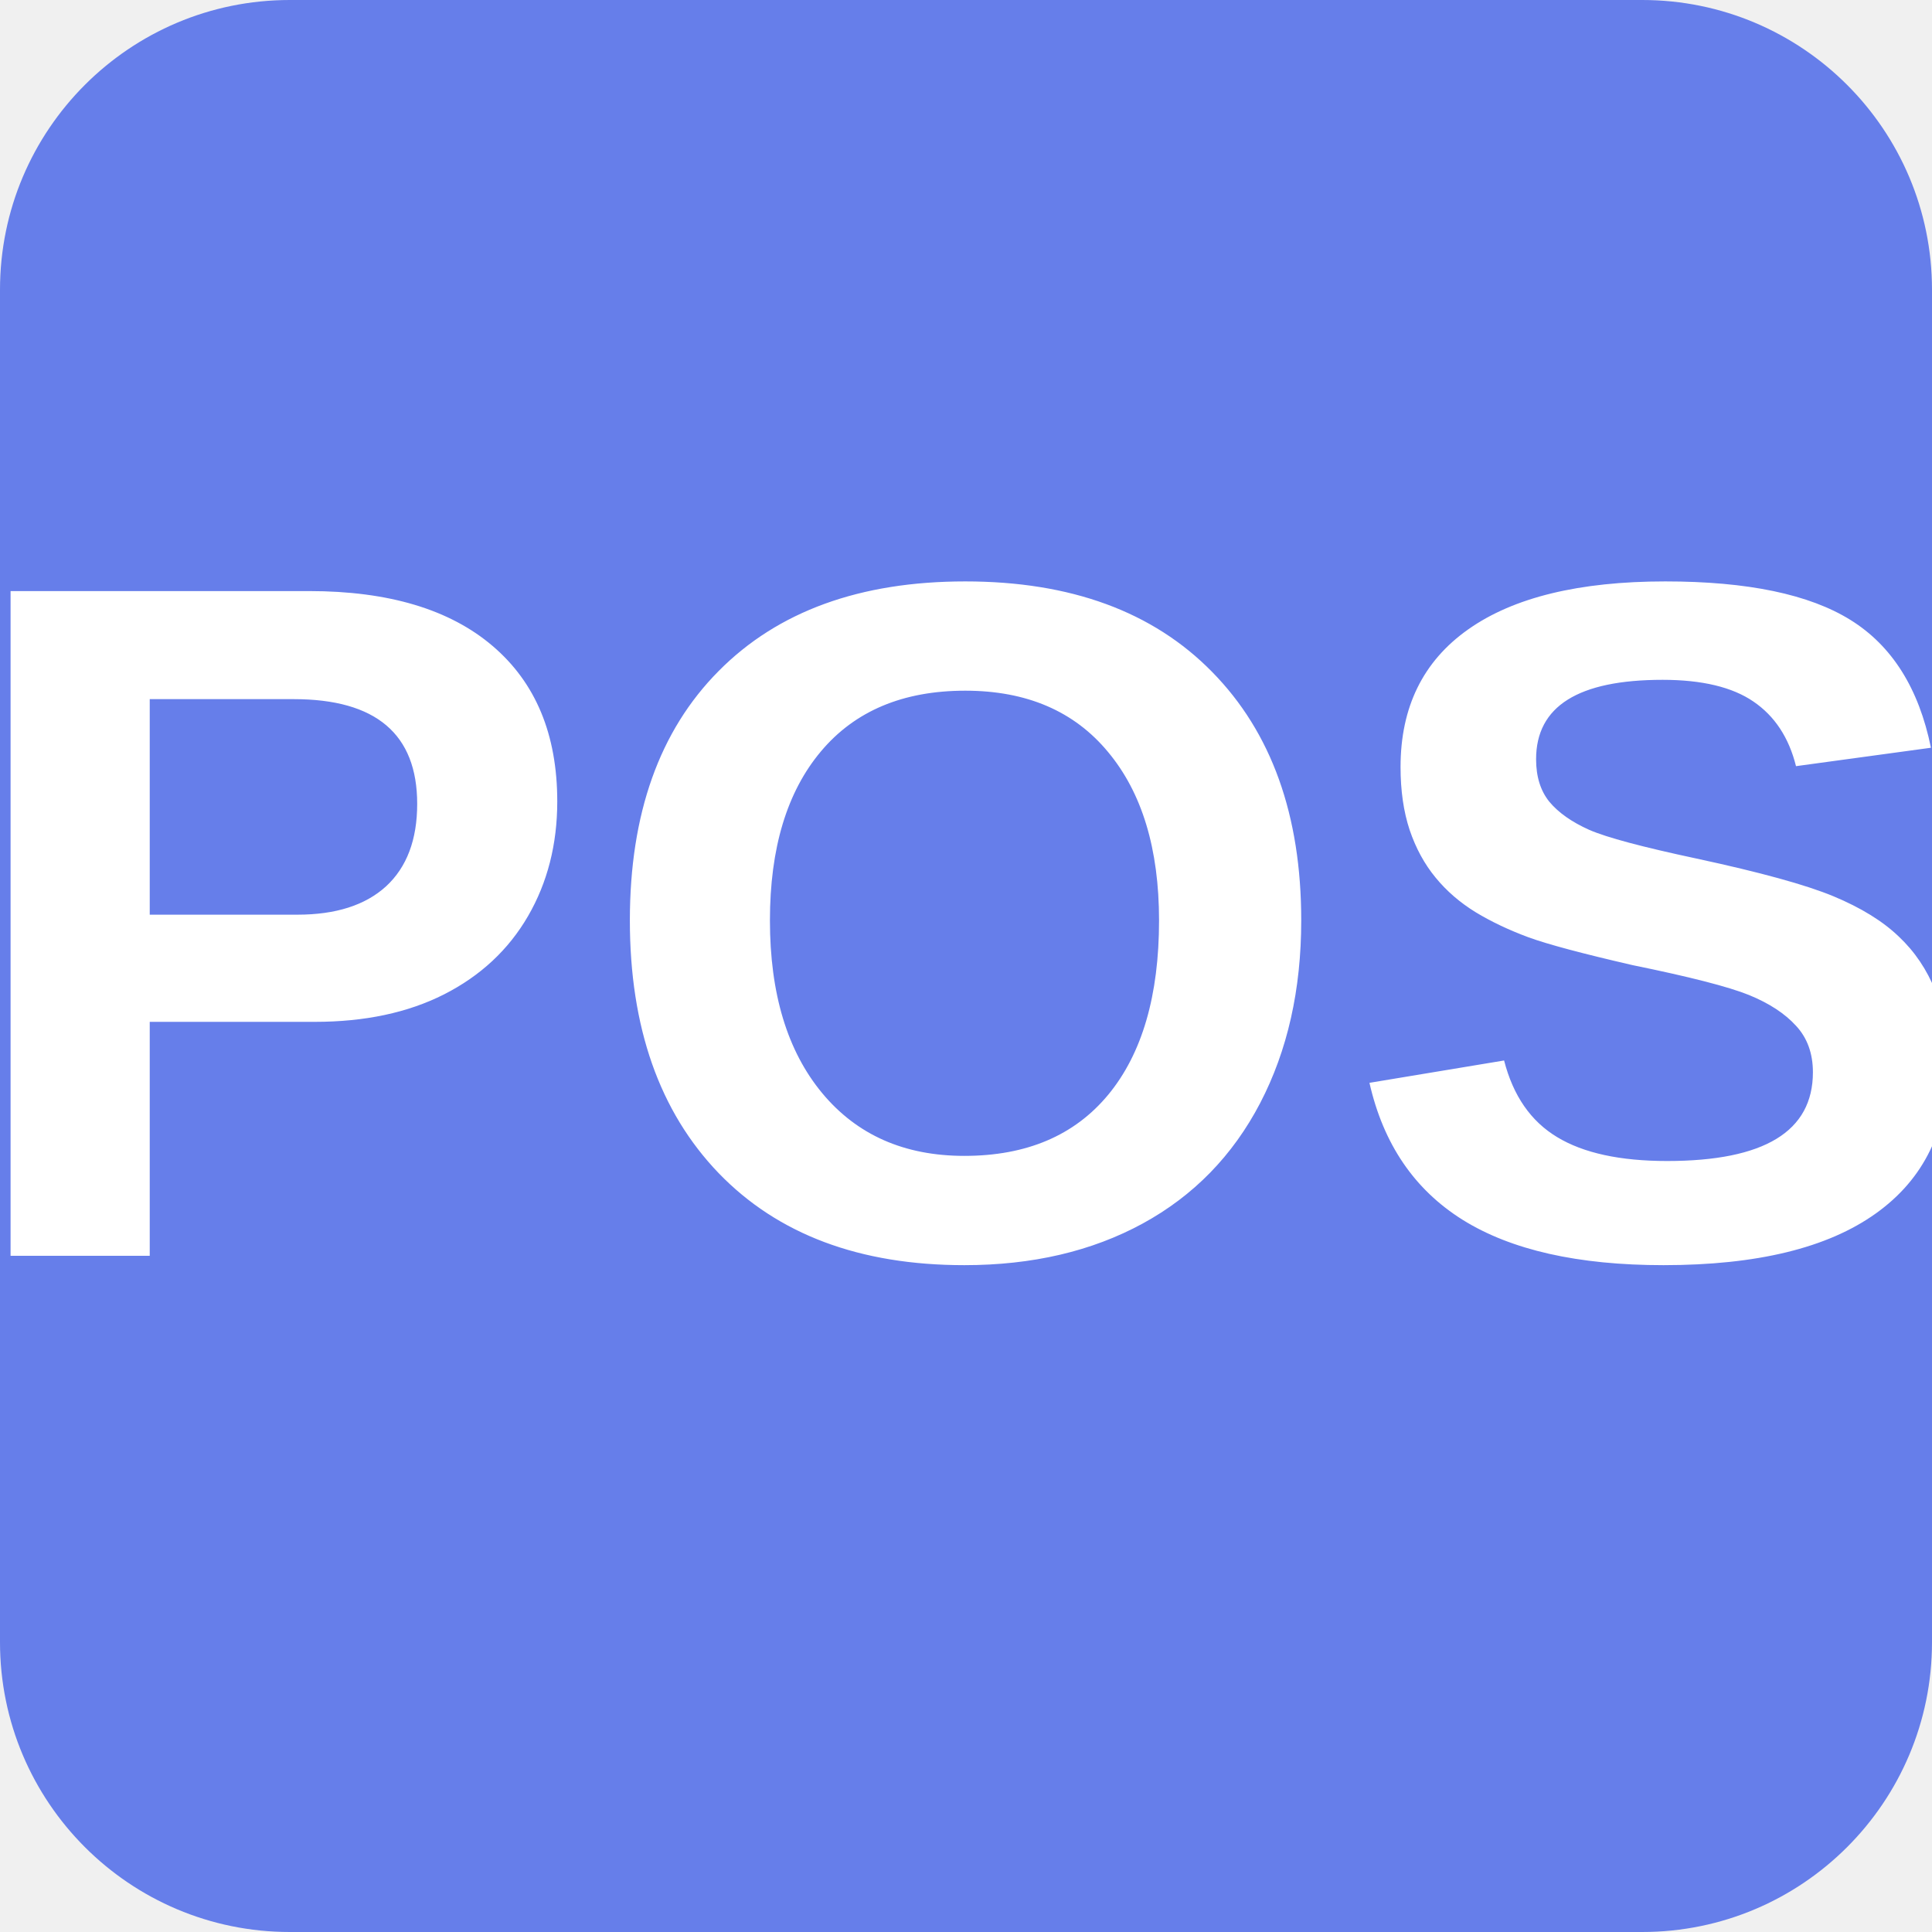
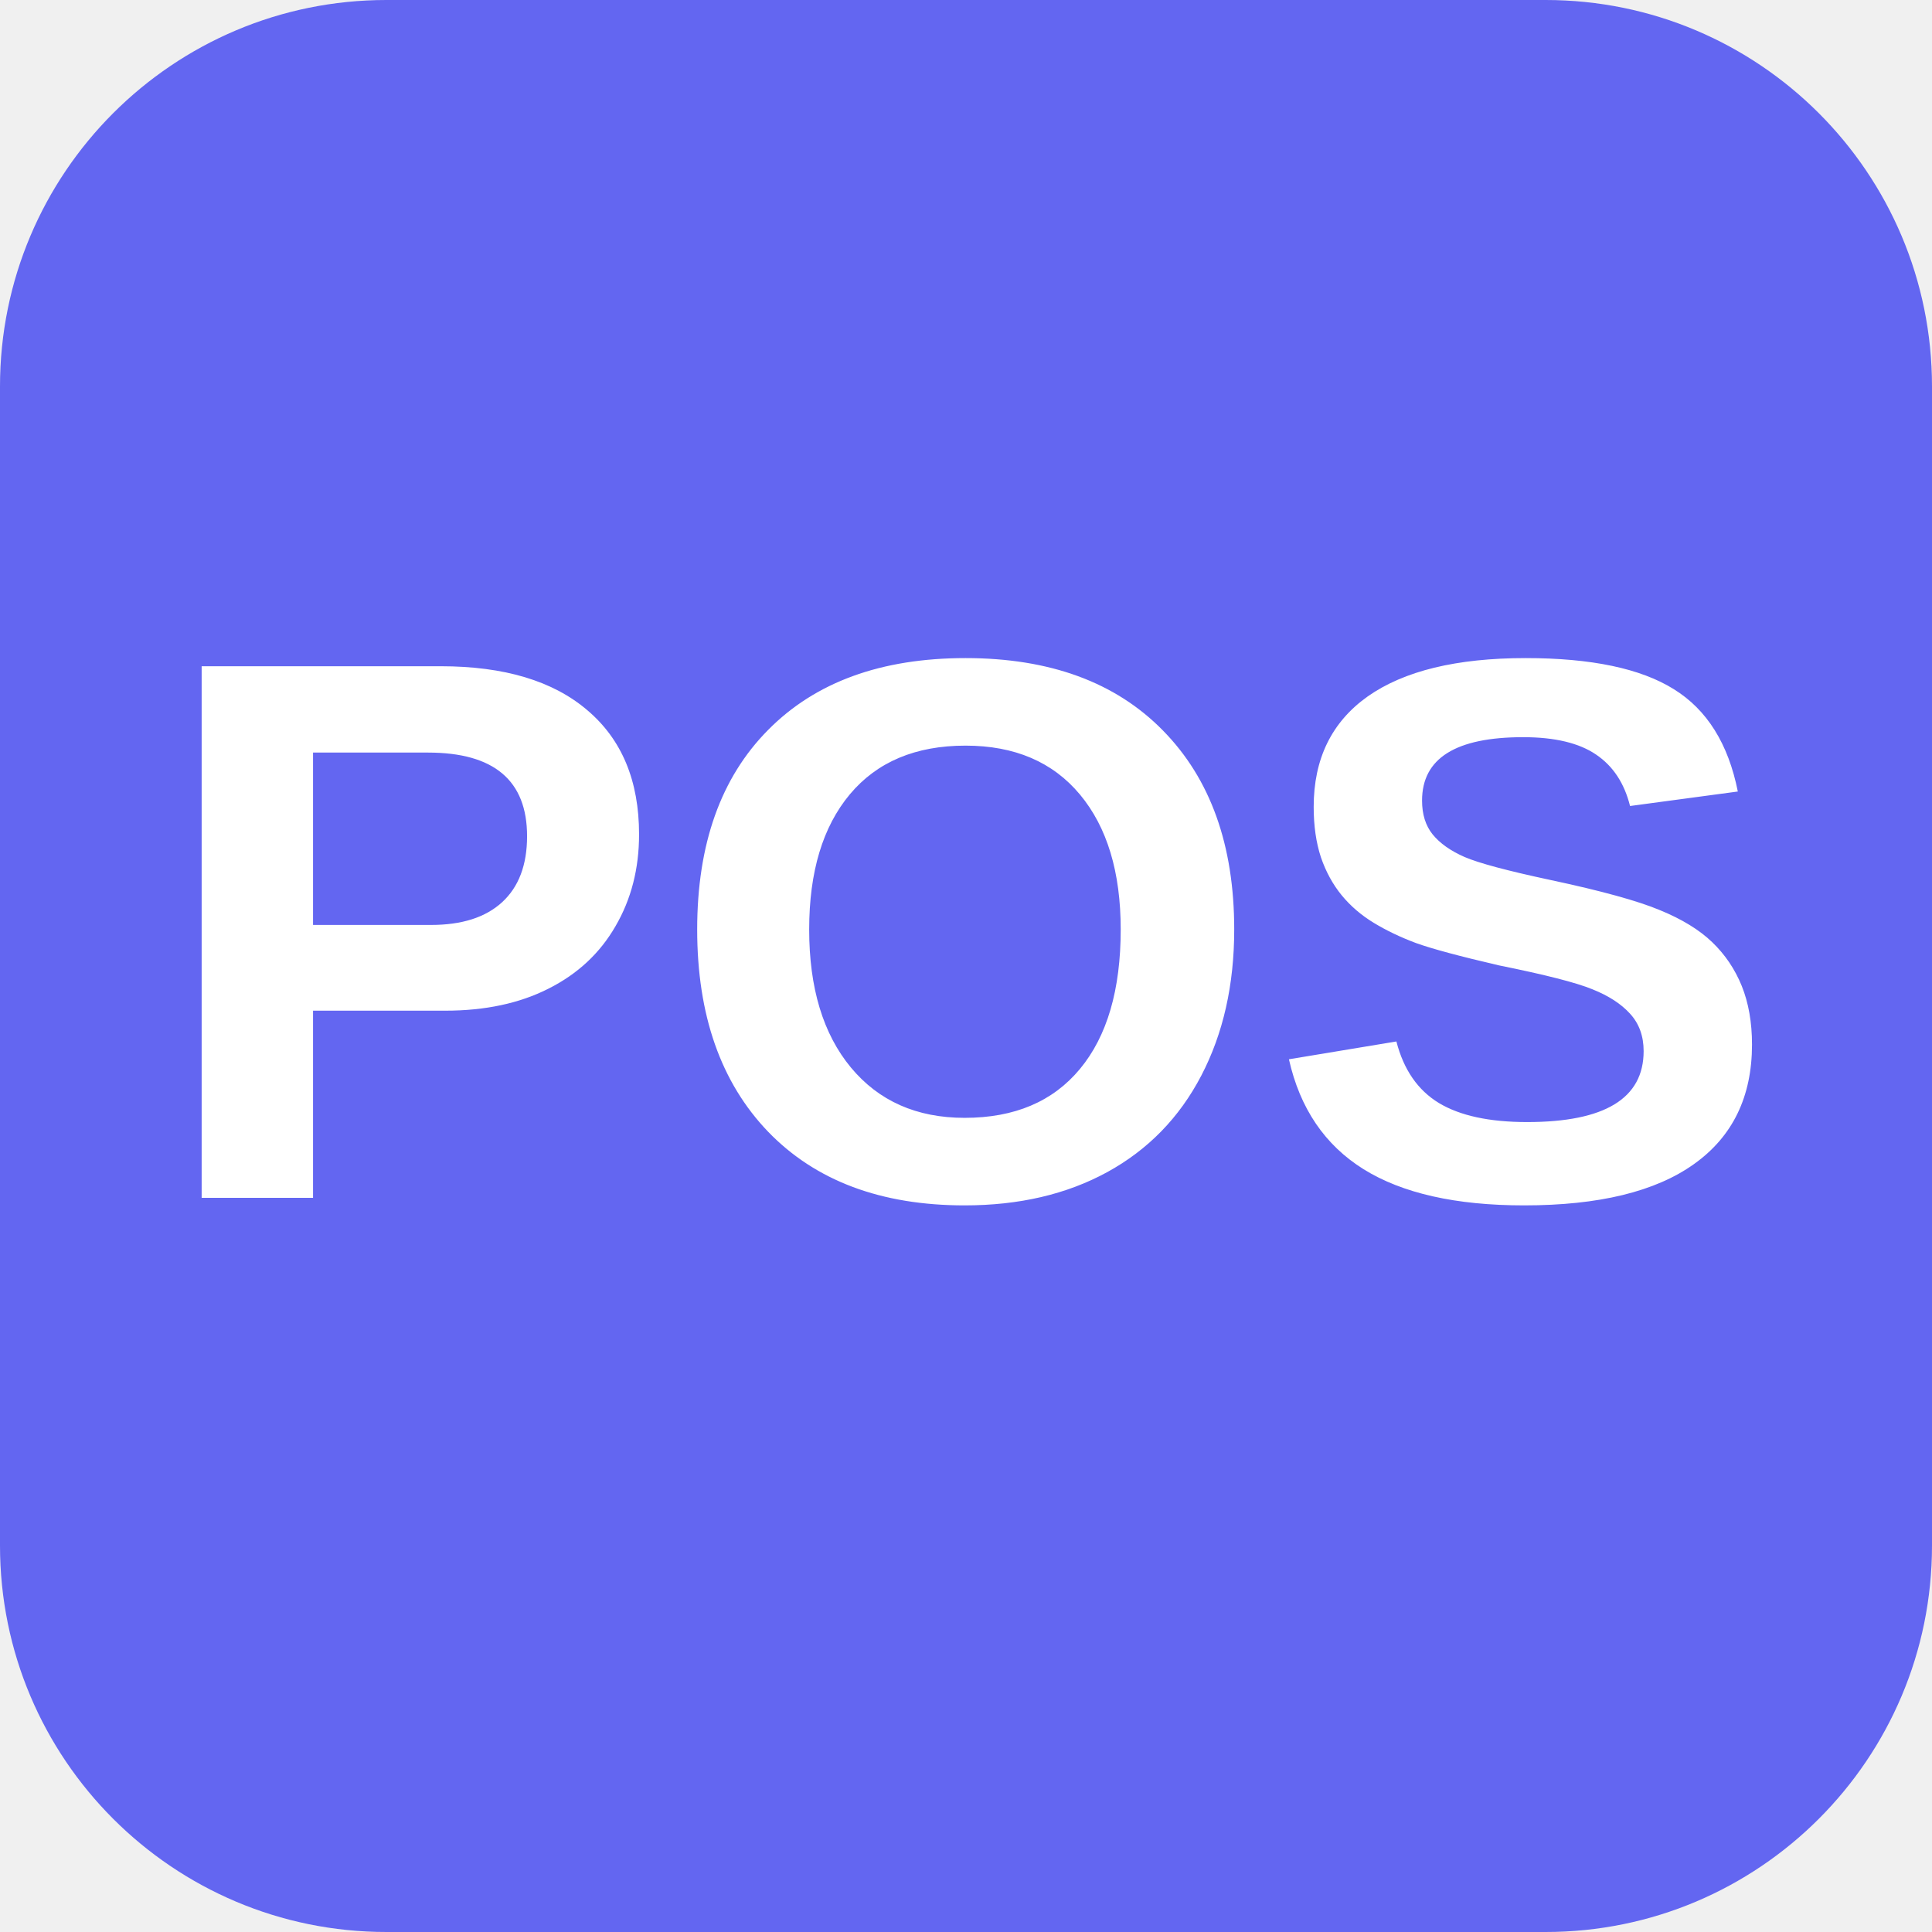
<svg xmlns="http://www.w3.org/2000/svg" viewBox="0 0 100 100">
-   <rect fill="#667eea" width="100" height="100" rx="15" />
-   <text fill="white" font-family="Arial" font-size="50" font-weight="bold" x="50" y="65" text-anchor="middle">POS</text>
+   <rect fill="#6366f1" width="100" height="100" rx="20" />
+   <text fill="white" font-family="Arial, sans-serif" font-size="40" font-weight="bold" x="50" y="62" text-anchor="middle">POS</text>
</svg>
